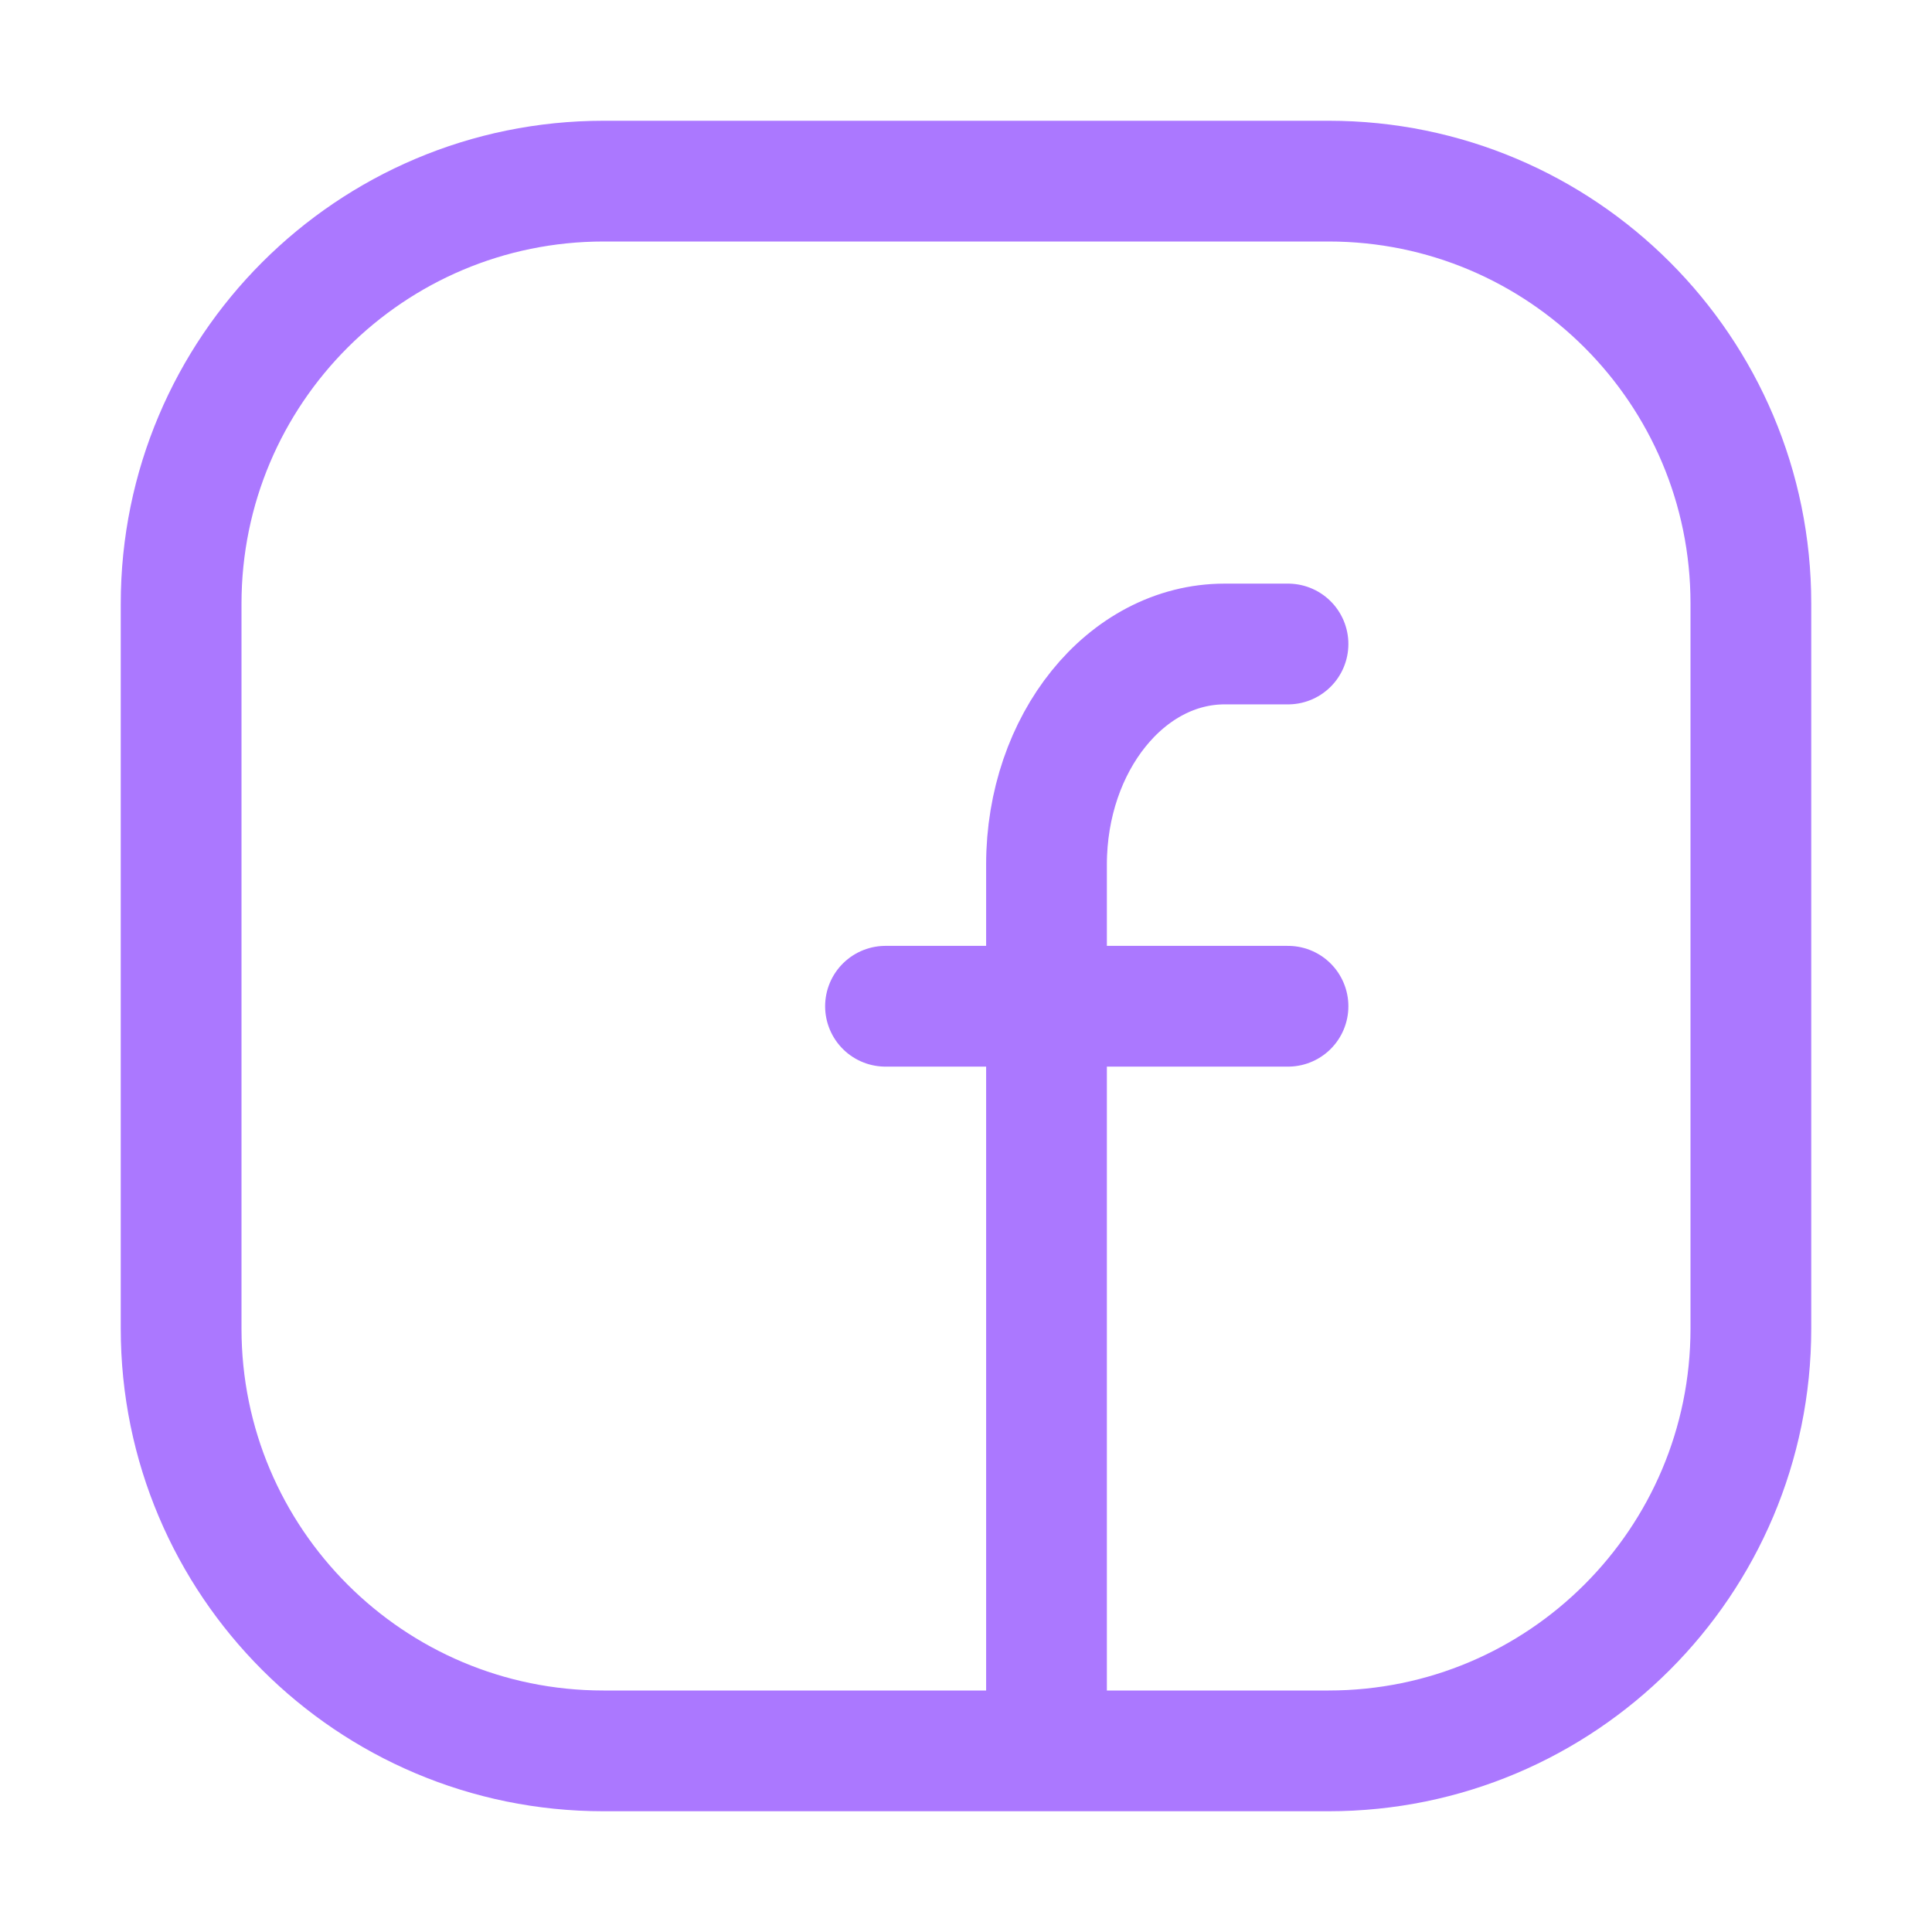
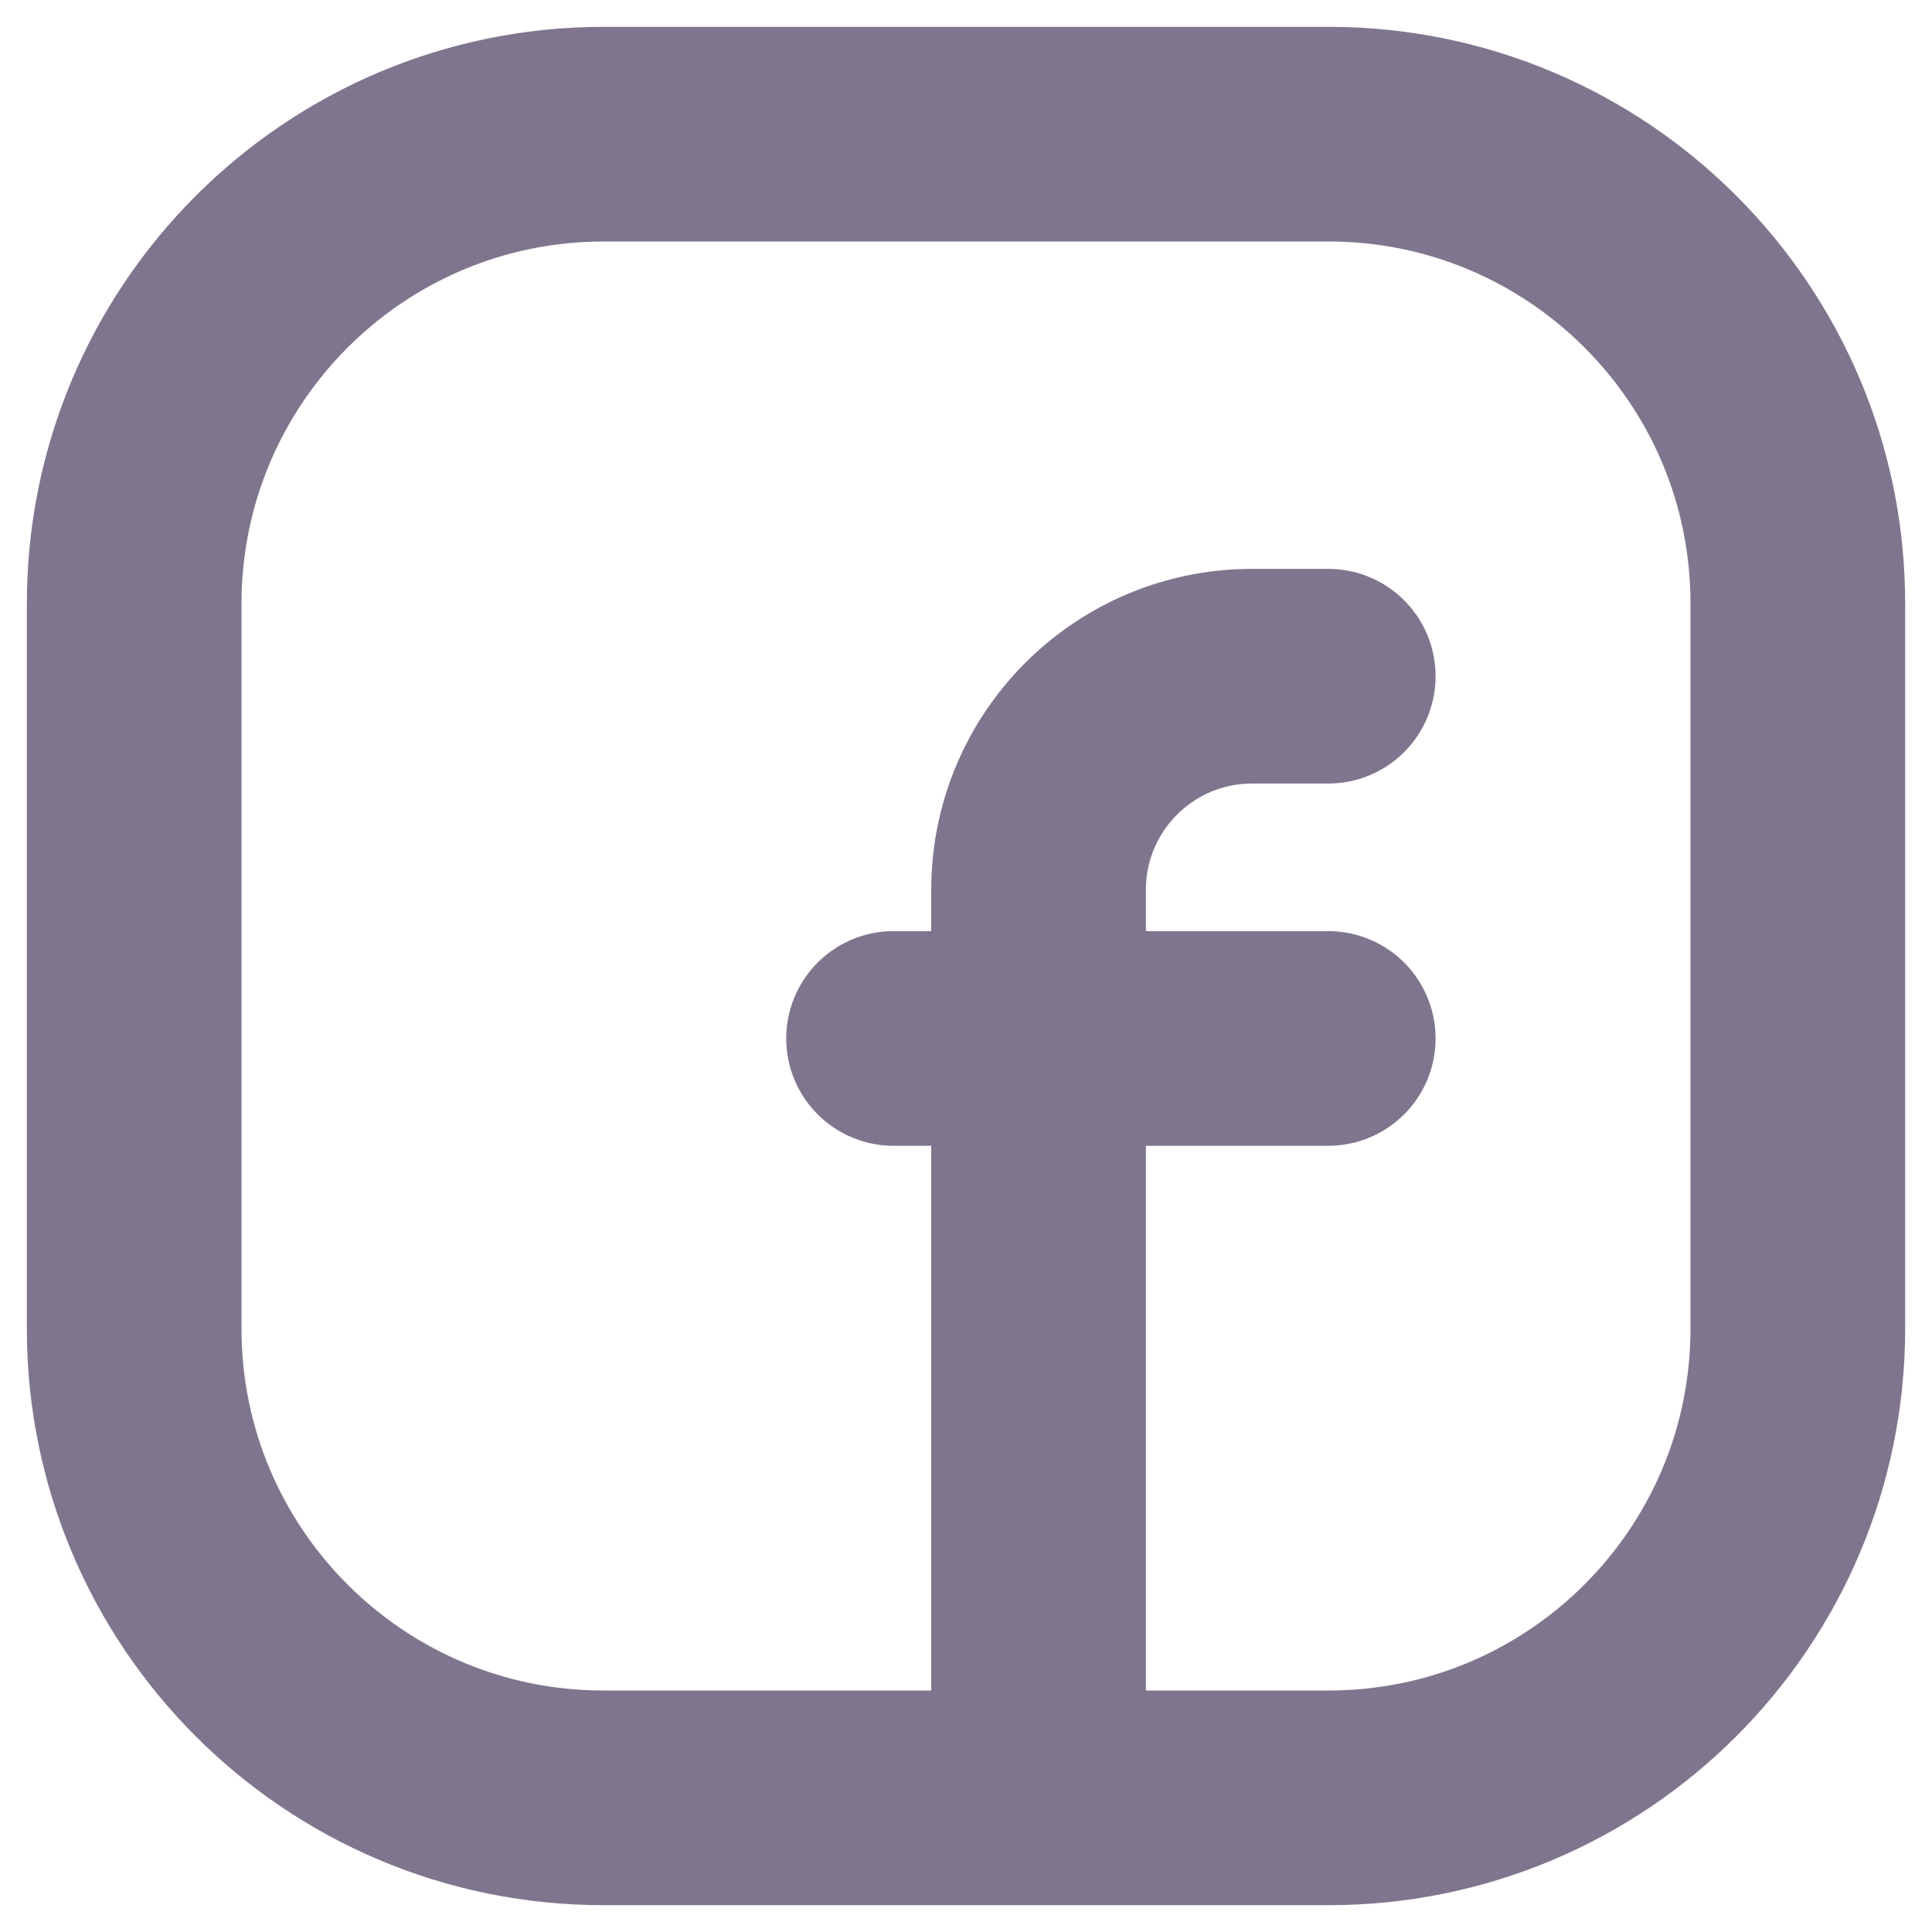
- <svg xmlns="http://www.w3.org/2000/svg" width="24" height="24" fill="none">
-   <path d="M16.504 2.25H7.5A5.25 5.25 0 002.25 7.5v9.004a5.246 5.246 0 005.246 5.246h9.008a5.246 5.246 0 005.246-5.245V7.496a5.246 5.246 0 00-5.246-5.246zM11 12.5h5" stroke="#AB78FF" stroke-width="1.5" stroke-linecap="round" stroke-linejoin="round" />
-   <path d="M16 8h-.787C13.99 8 13 9.227 13 10.74V21" stroke="#AB78FF" stroke-width="1.5" stroke-linecap="round" stroke-linejoin="round" />
+ <svg xmlns="http://www.w3.org/2000/svg" width="18" height="18" fill="none">
+   <path d="M12.378 1.25H5.625A4.375 4.375 0 001.25 5.625v6.753a4.372 4.372 0 004.372 4.372h6.756a4.372 4.372 0 004.372-4.371V5.622a4.372 4.372 0 00-4.372-4.372zM8.325 9.675h4.05" stroke="#80758F" stroke-width="2" stroke-linecap="round" stroke-linejoin="round" />
+   <path d="M12.375 6.3h-.709c-1.1 0-1.99.892-1.99 1.991v7.459" stroke="#80758F" stroke-width="2" stroke-linecap="round" stroke-linejoin="round" />
</svg>
